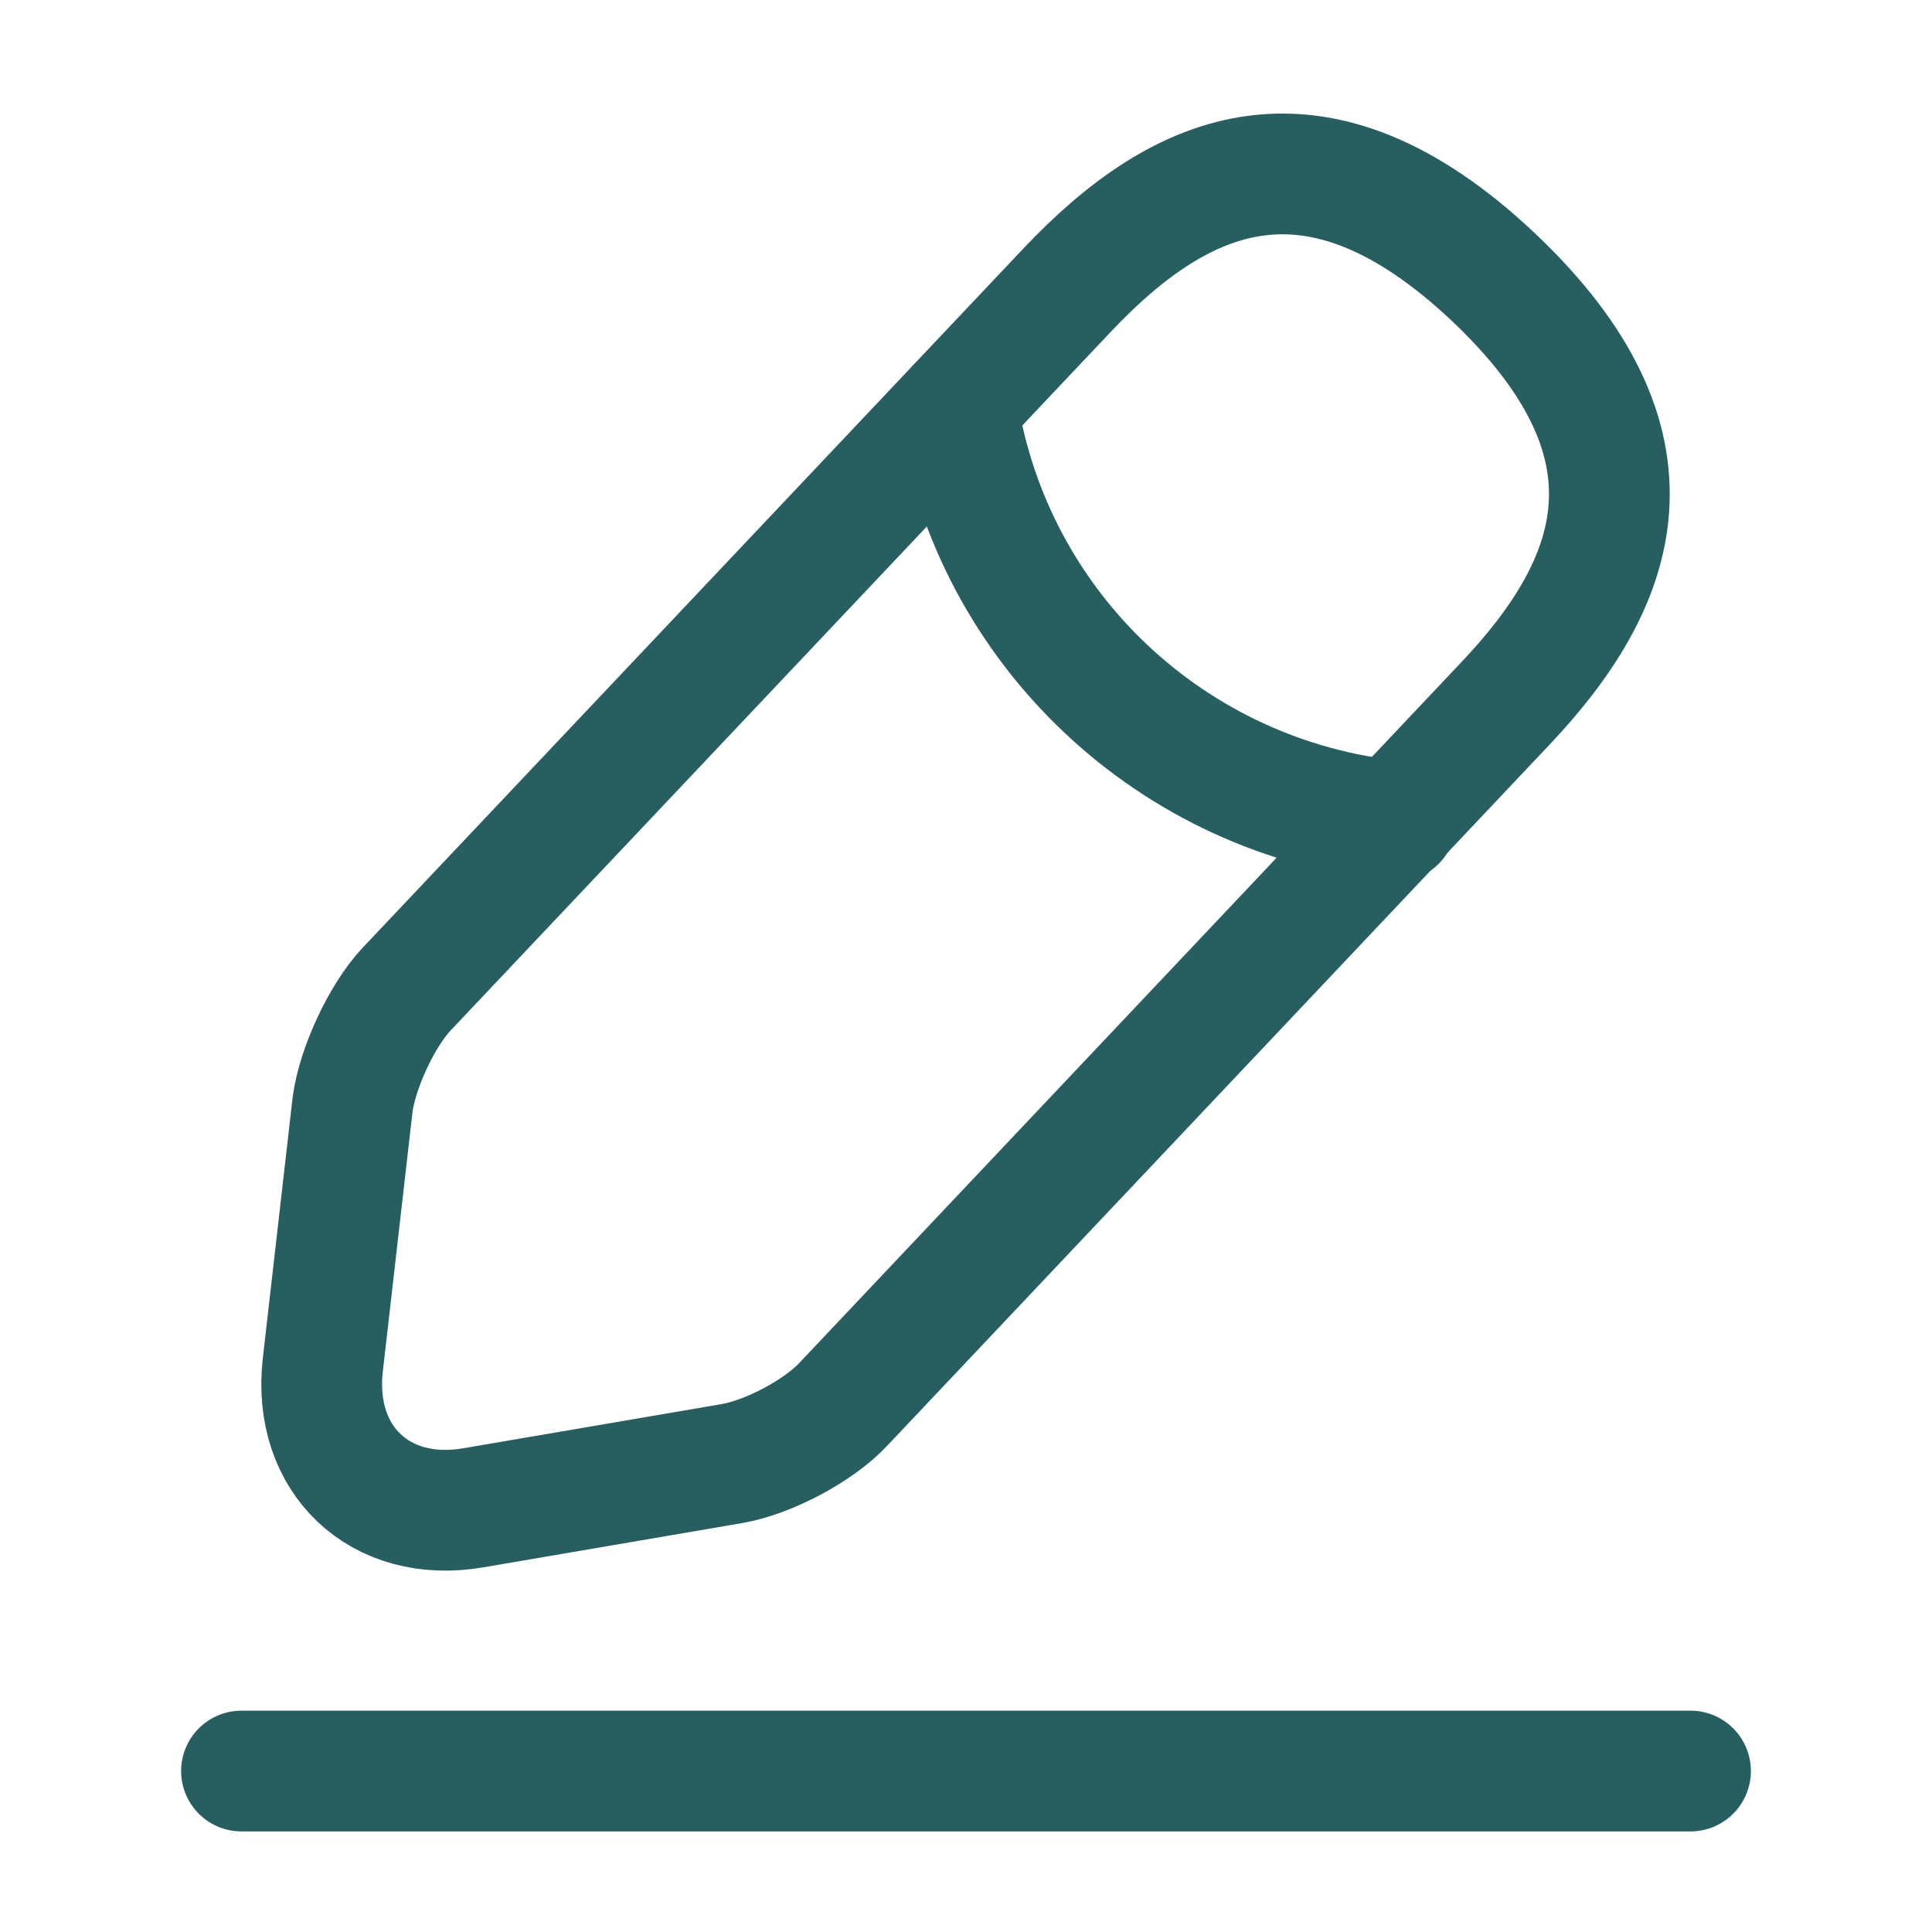
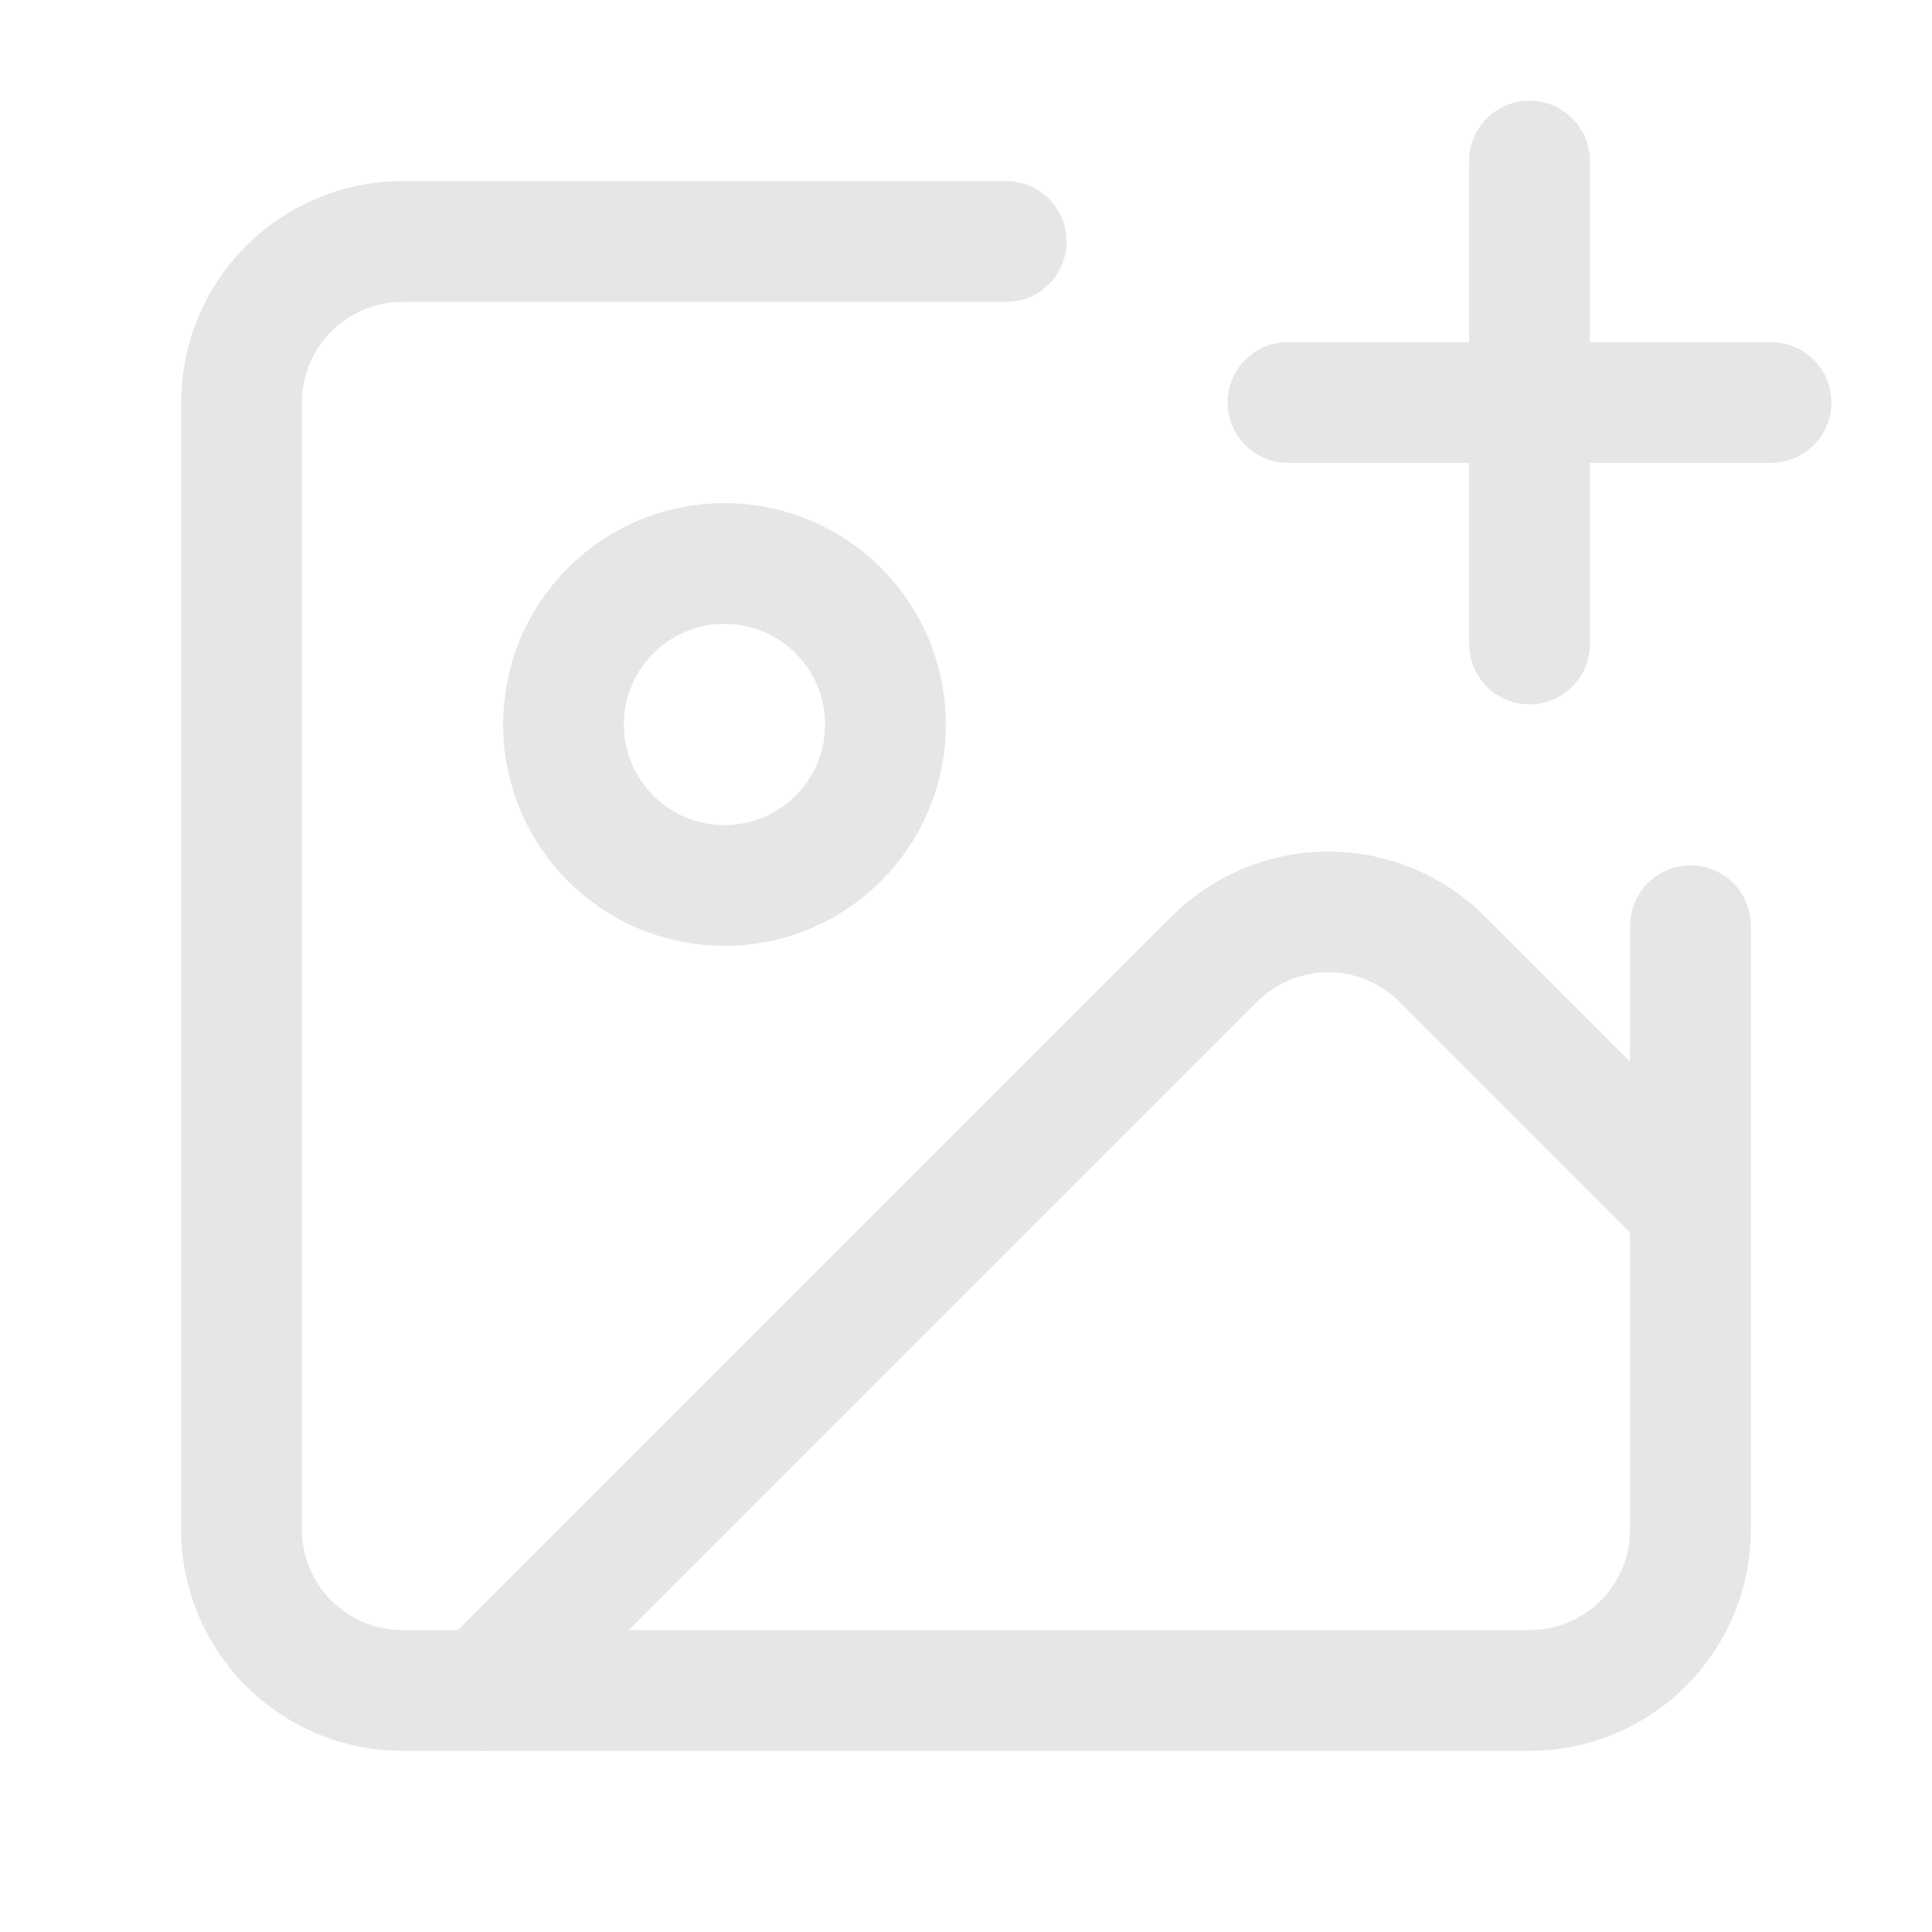
- <svg xmlns="http://www.w3.org/2000/svg" width="16" height="16" viewBox="0 0 16 16" fill="none">
-   <path d="M8.84 2.4L3.366 8.193C3.16 8.413 2.96 8.847 2.92 9.147L2.673 11.307C2.586 12.087 3.146 12.62 3.92 12.487L6.066 12.12C6.366 12.067 6.786 11.847 6.993 11.62L12.466 5.827C13.413 4.827 13.84 3.687 12.366 2.293C10.9 0.913 9.786 1.4 8.84 2.4Z" stroke="#275F61" stroke-miterlimit="10" stroke-linecap="round" stroke-linejoin="round" />
-   <path d="M7.928 3.366C8.214 5.206 9.708 6.613 11.561 6.8" stroke="#275F61" stroke-miterlimit="10" stroke-linecap="round" stroke-linejoin="round" />
-   <path d="M2 14.667H14" stroke="#275F61" stroke-miterlimit="10" stroke-linecap="round" stroke-linejoin="round" />
+ <svg xmlns="http://www.w3.org/2000/svg" width="24" height="24" viewBox="0 0 24 24" fill="none">
+   <path d="M16 5H22" stroke="#E6E6E6" stroke-width="1.5" stroke-linecap="round" stroke-linejoin="round" />
+   <path d="M19 2V8" stroke="#E6E6E6" stroke-width="1.5" stroke-linecap="round" stroke-linejoin="round" />
+   <path d="M21 11.5V19C21 19.53 20.789 20.039 20.414 20.414C20.039 20.789 19.53 21 19 21H5C4.47 21 3.961 20.789 3.586 20.414C3.211 20.039 3 19.53 3 19V5C3 4.47 3.211 3.961 3.586 3.586C3.961 3.211 4.47 3 5 3H12.5" stroke="#E6E6E6" stroke-width="1.5" stroke-linecap="round" stroke-linejoin="round" />
+   <path d="M21 15L17.914 11.914C17.539 11.539 17.03 11.328 16.5 11.328C15.97 11.328 15.461 11.539 15.086 11.914L6 21" stroke="#E6E6E6" stroke-width="1.5" stroke-linecap="round" stroke-linejoin="round" />
+   <path d="M9 11C10.105 11 11 10.105 11 9C11 7.895 10.105 7 9 7C7.895 7 7 7.895 7 9C7 10.105 7.895 11 9 11Z" stroke="#E6E6E6" stroke-width="1.5" stroke-linecap="round" stroke-linejoin="round" />
</svg>
